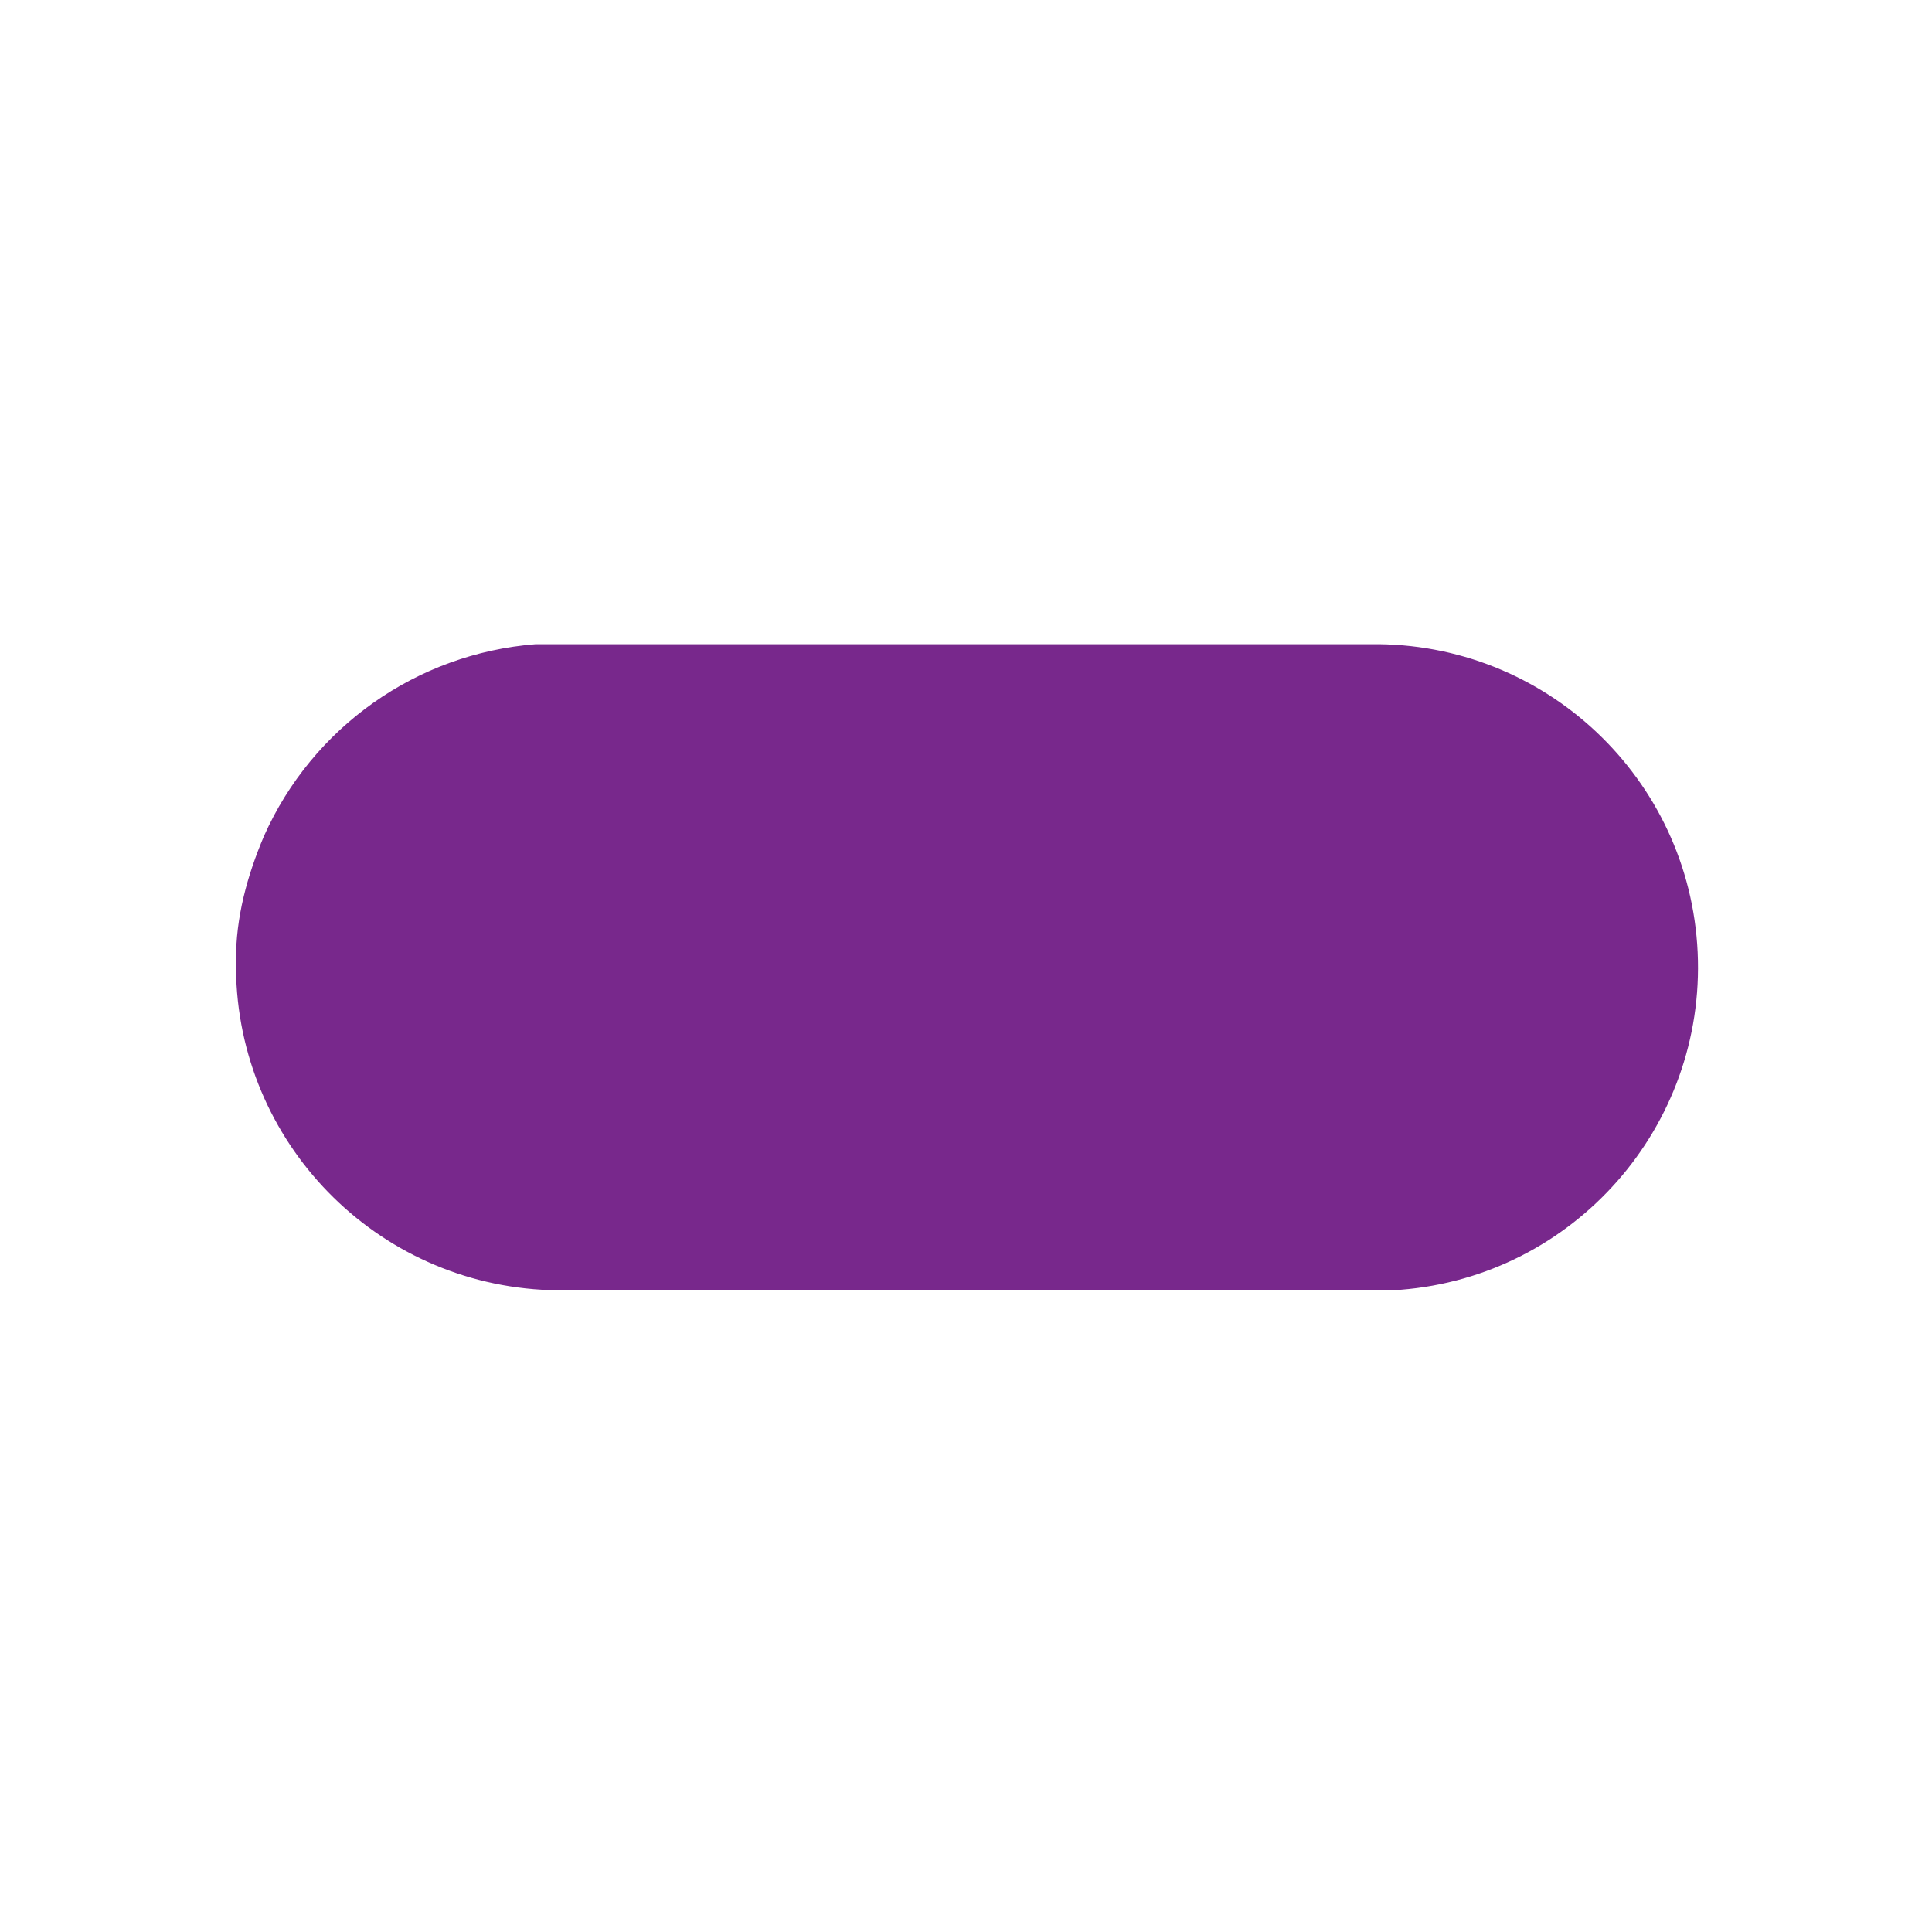
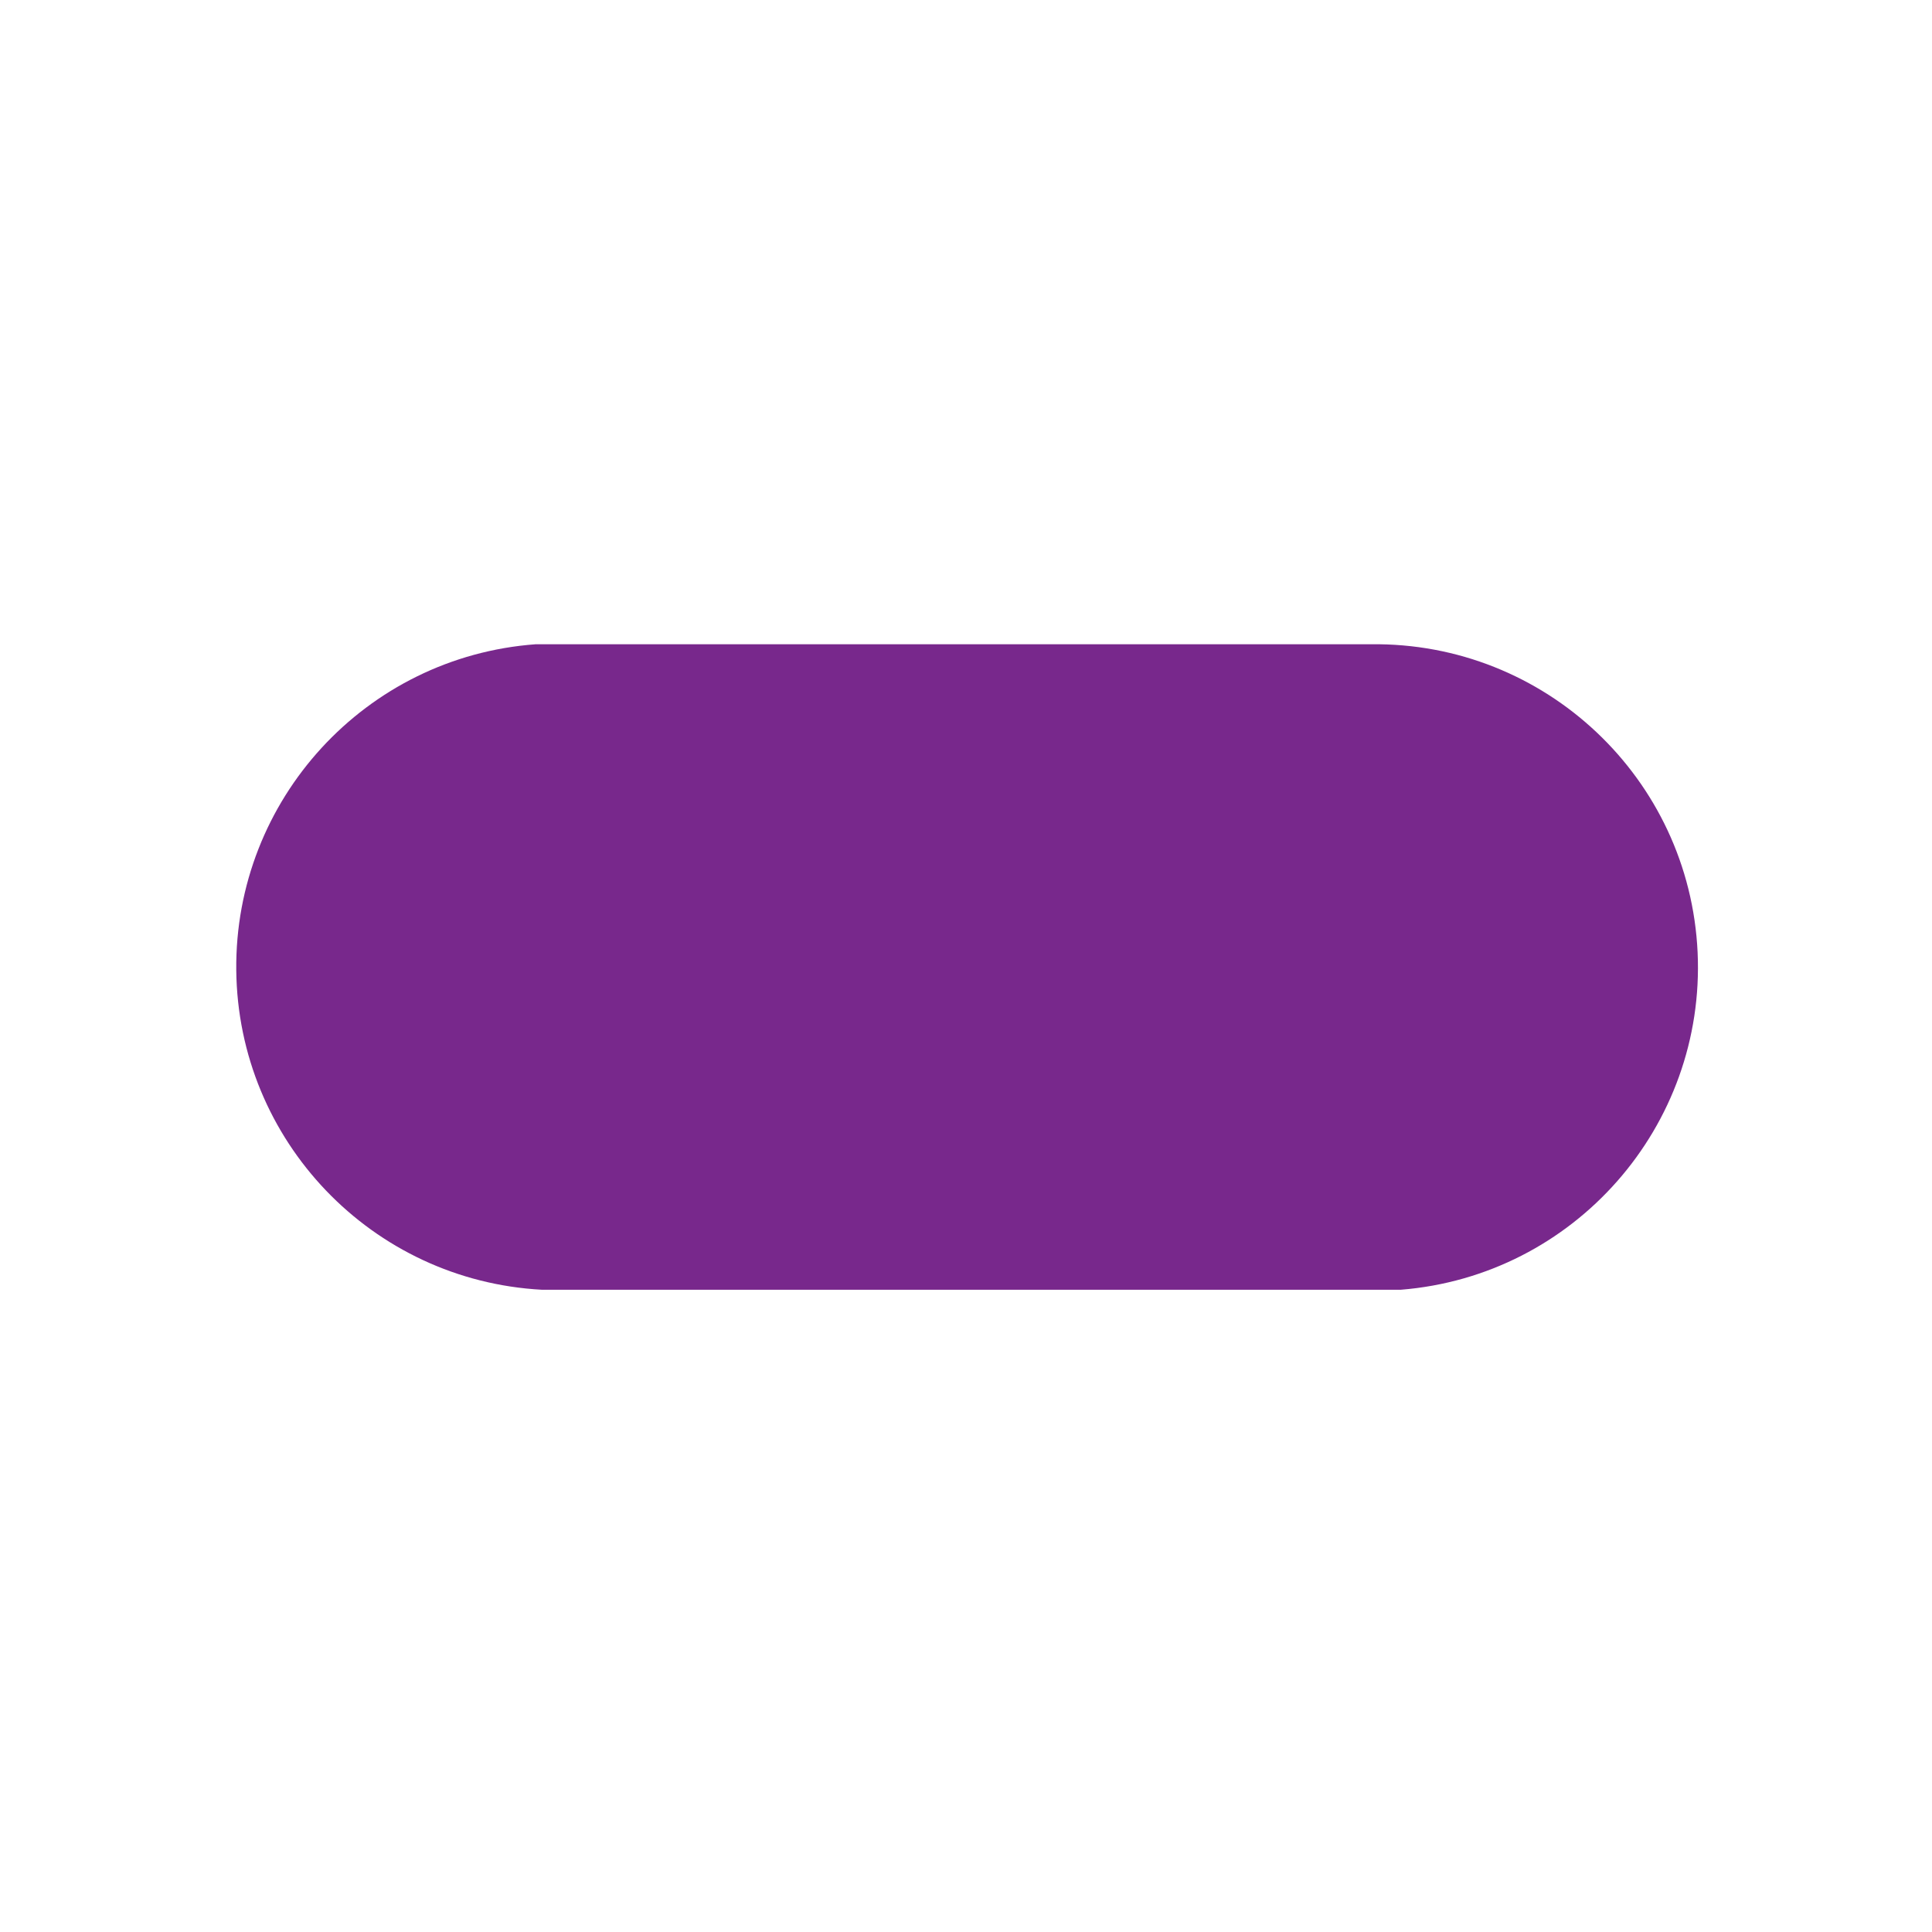
<svg xmlns="http://www.w3.org/2000/svg" viewBox="0 0 900 900" width="900" height="900">
  <rect width="100%" height="100%" fill="#ffffff" />
-   <path data-region="0" d="M638.50 300.09C719.66 299.00 787.07 362.51 790.83 443.60C794.60 524.68 733.39 594.41 652.48 600.84L252.50 600.84C171.60 596.12 108.76 528.53 109.94 447.50C109.80 427.43 115.17 407.84 122.97 389.49C145.55 338.73 194.12 304.42 249.51 300.09L638.50 300.09Z" fill="#78288c" fill-rule="evenodd" />
+   <path data-region="0" d="M638.50 300.12C719.65 299.03 787.04 362.53 790.81 443.60C794.58 524.67 733.38 594.39 652.48 600.82L252.50 600.82C173.20 596.57 110.85 531.34 110.06 451.93C109.27 372.51 170.31 305.94 249.52 300.12L638.50 300.12Z" fill="#78288c" fill-rule="evenodd" />
</svg>
